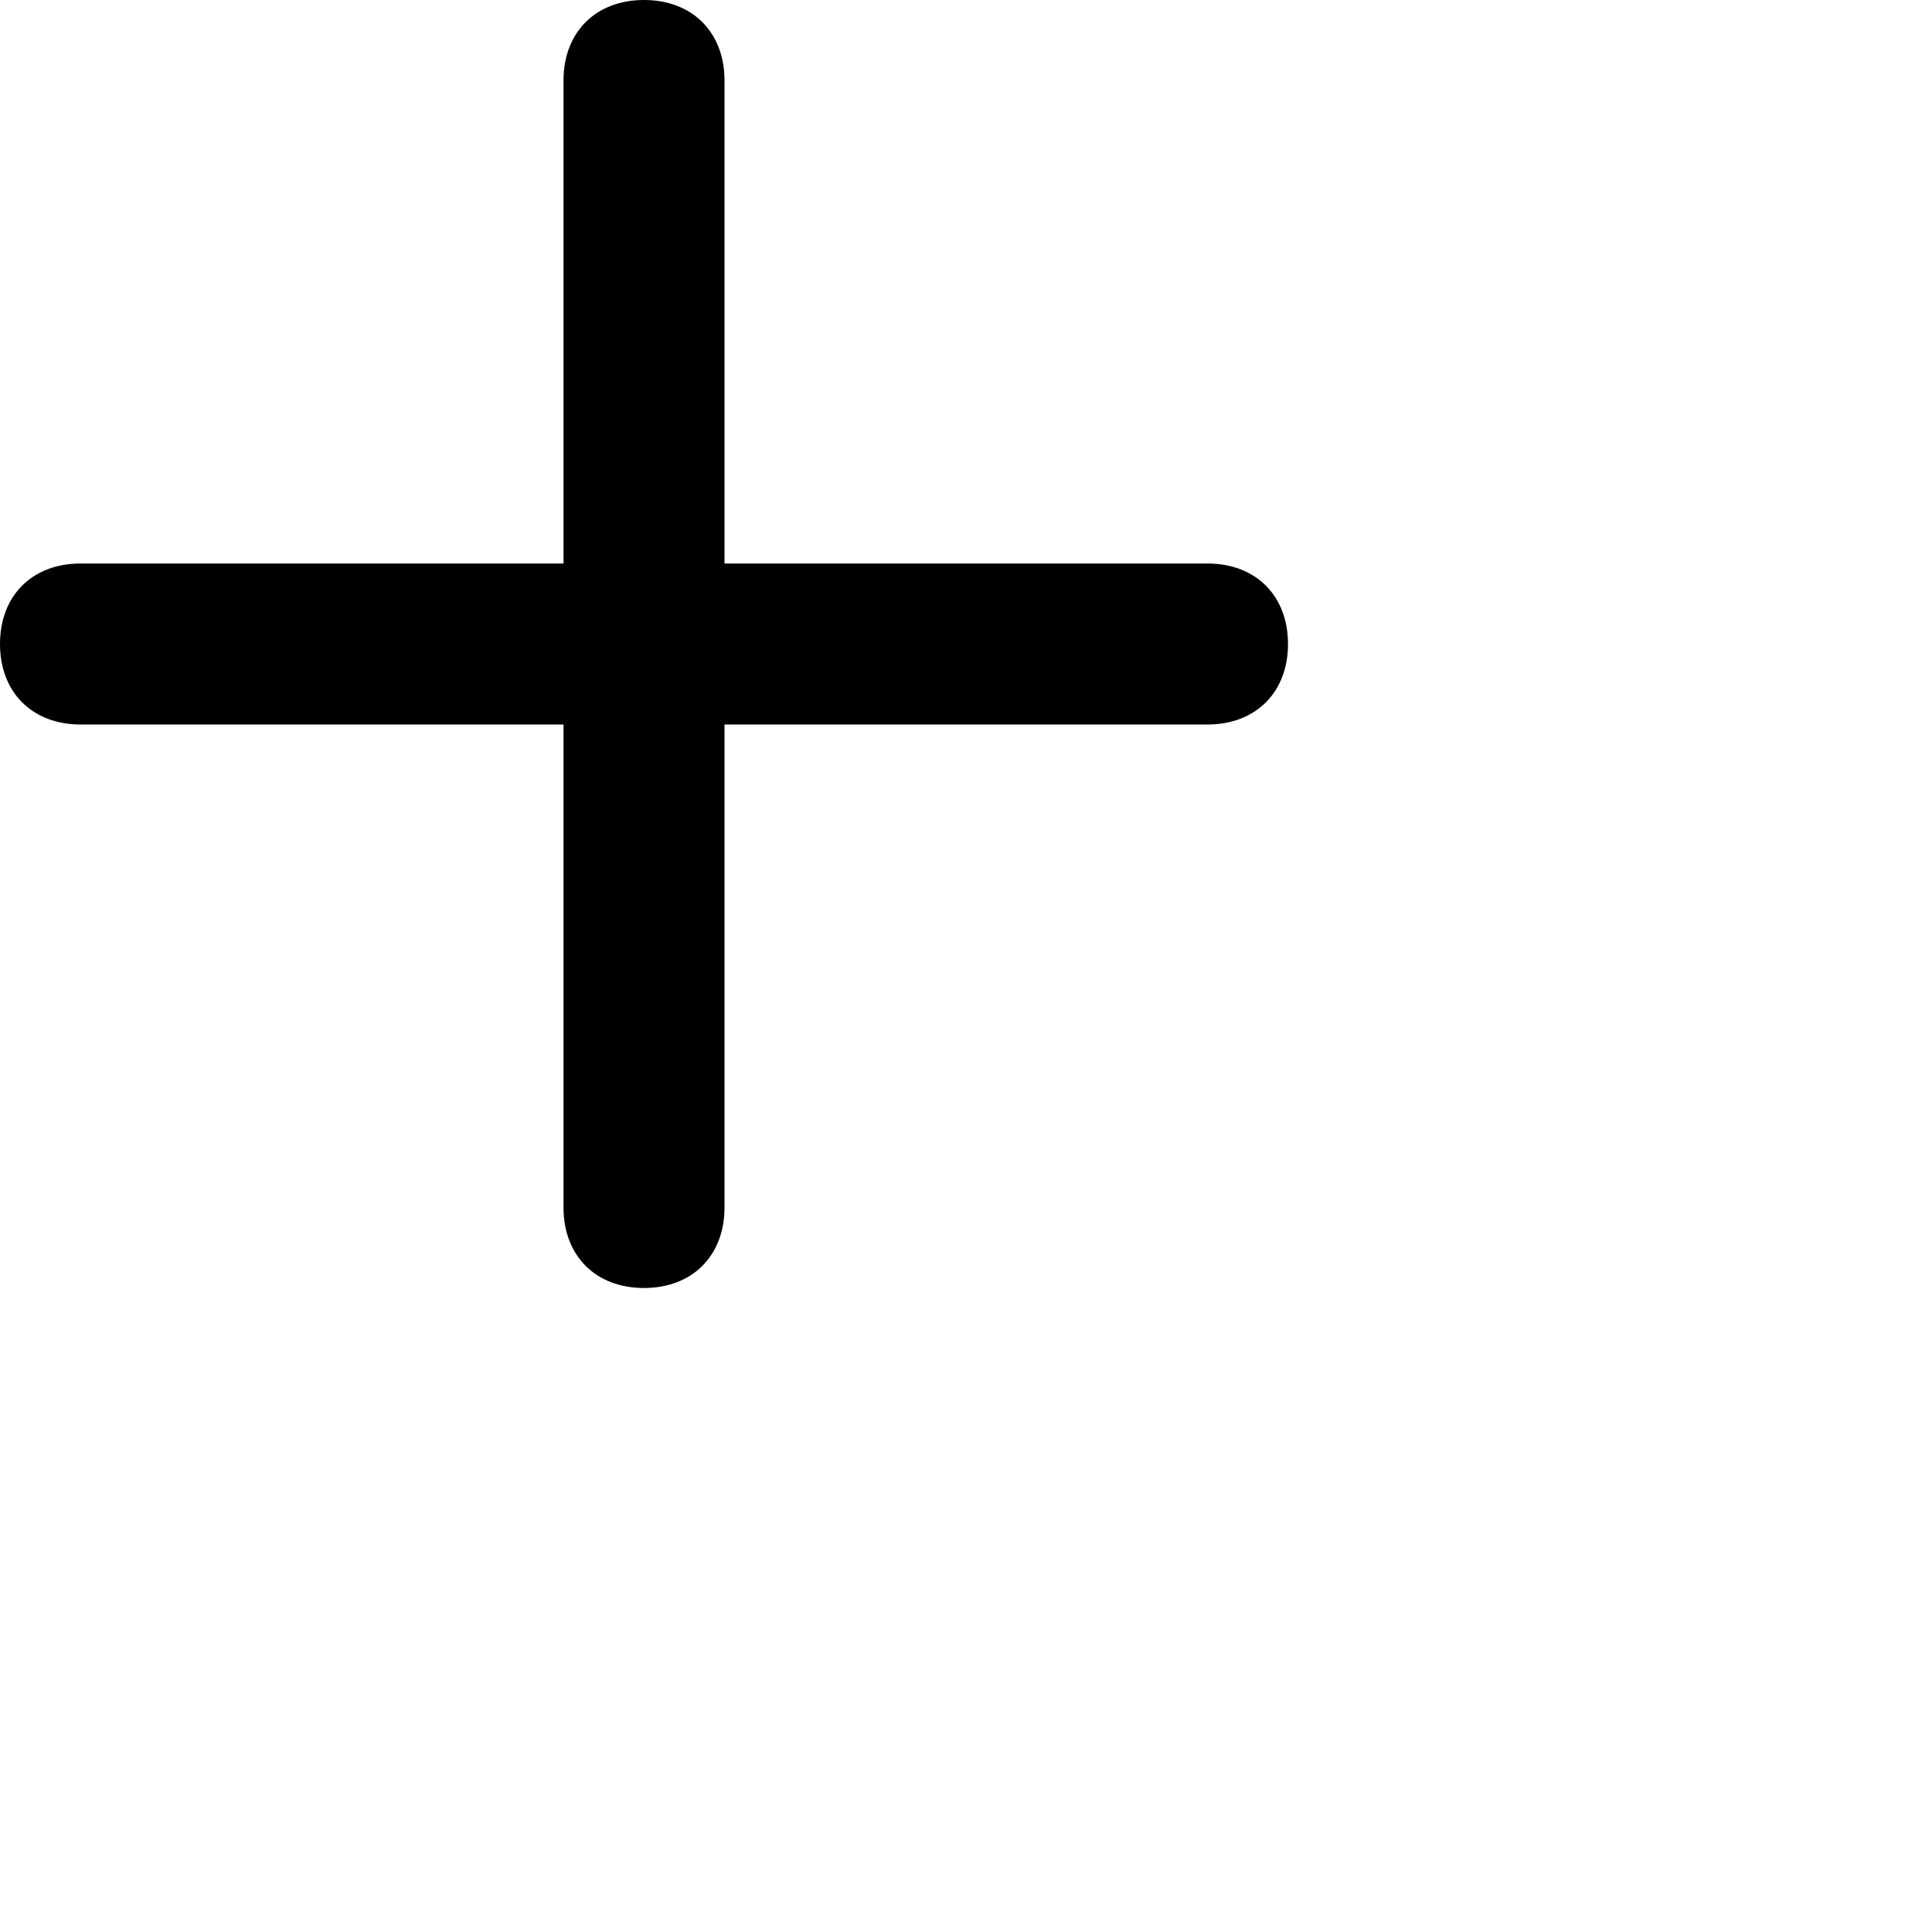
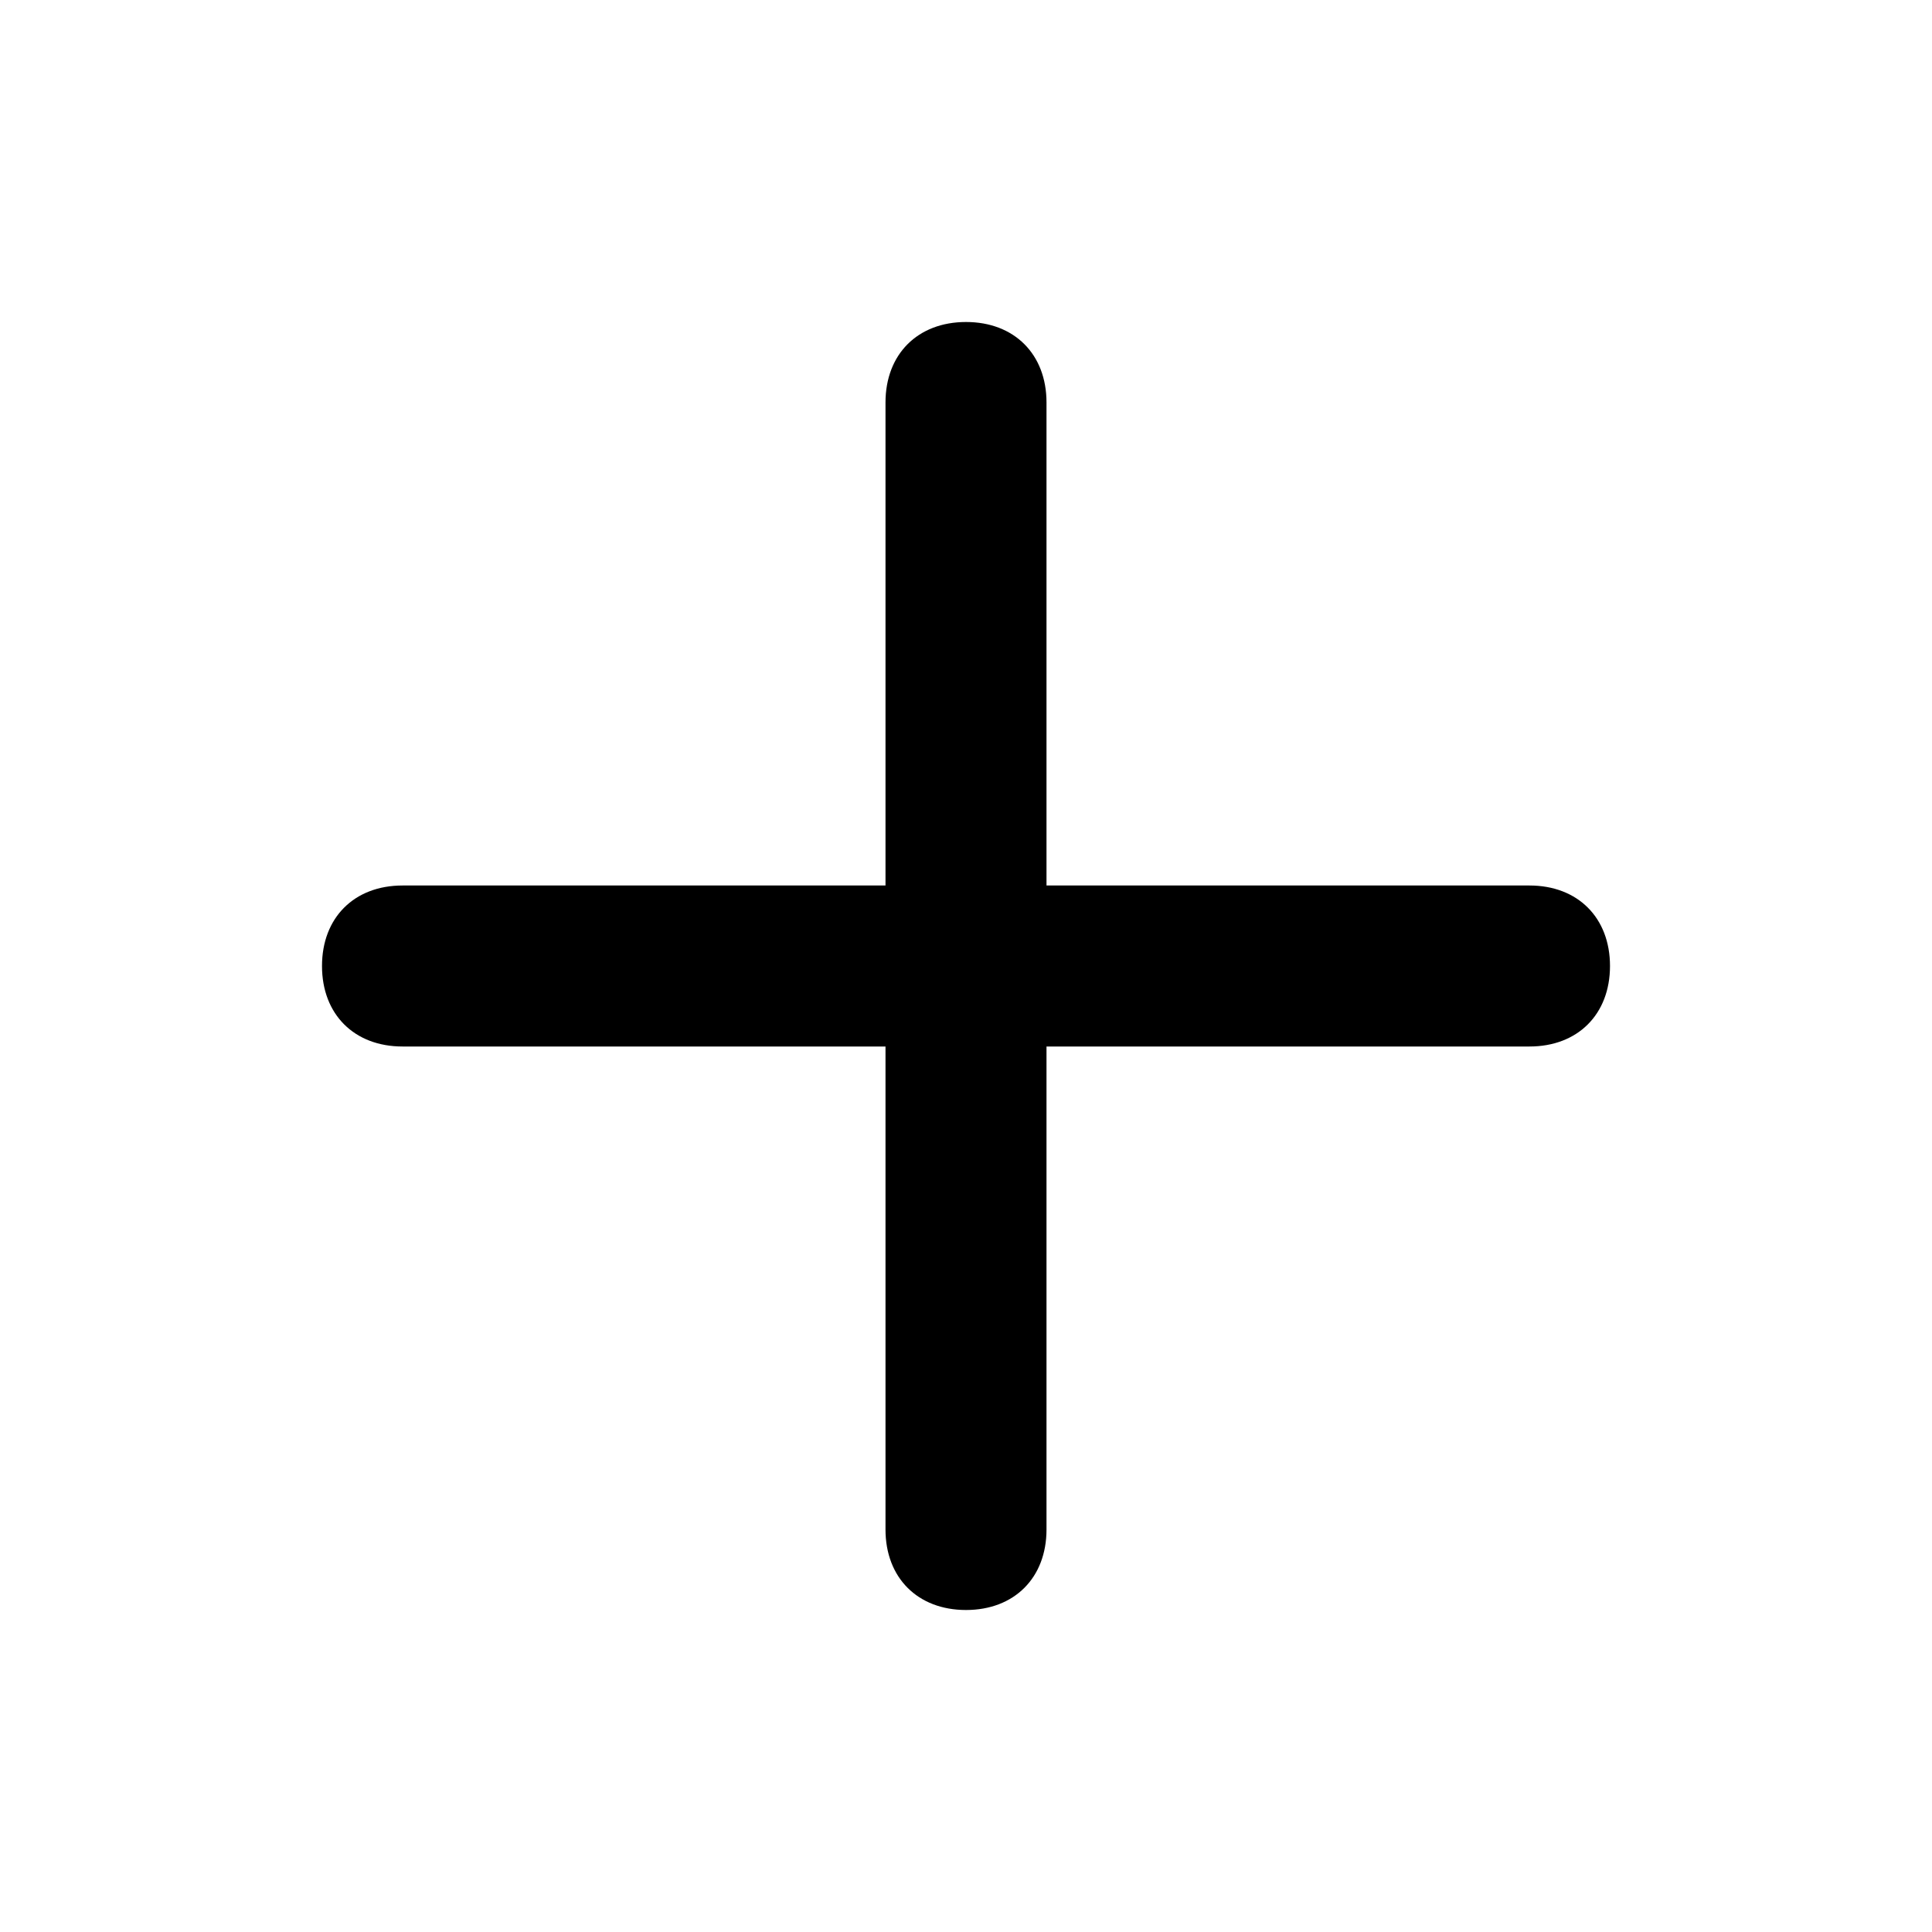
- <svg xmlns="http://www.w3.org/2000/svg" viewBox="0 0 24 24">
+ <svg xmlns="http://www.w3.org/2000/svg" viewBox="-4 -4 24 24">
  <path id="add-a" d="M15,7 L9,7 L9,1 C9,0.4 8.6,0 8,0 C7.4,0 7,0.4 7,1 L7,7 L1,7 C0.4,7 0,7.4 0,8 C0,8.6 0.4,9 1,9 L7,9 L7,15 C7,15.6 7.4,16 8,16 C8.6,16 9,15.6 9,15 L9,9 L15,9 C15.6,9 16,8.6 16,8 C16,7.4 15.6,7 15,7" />
</svg>
